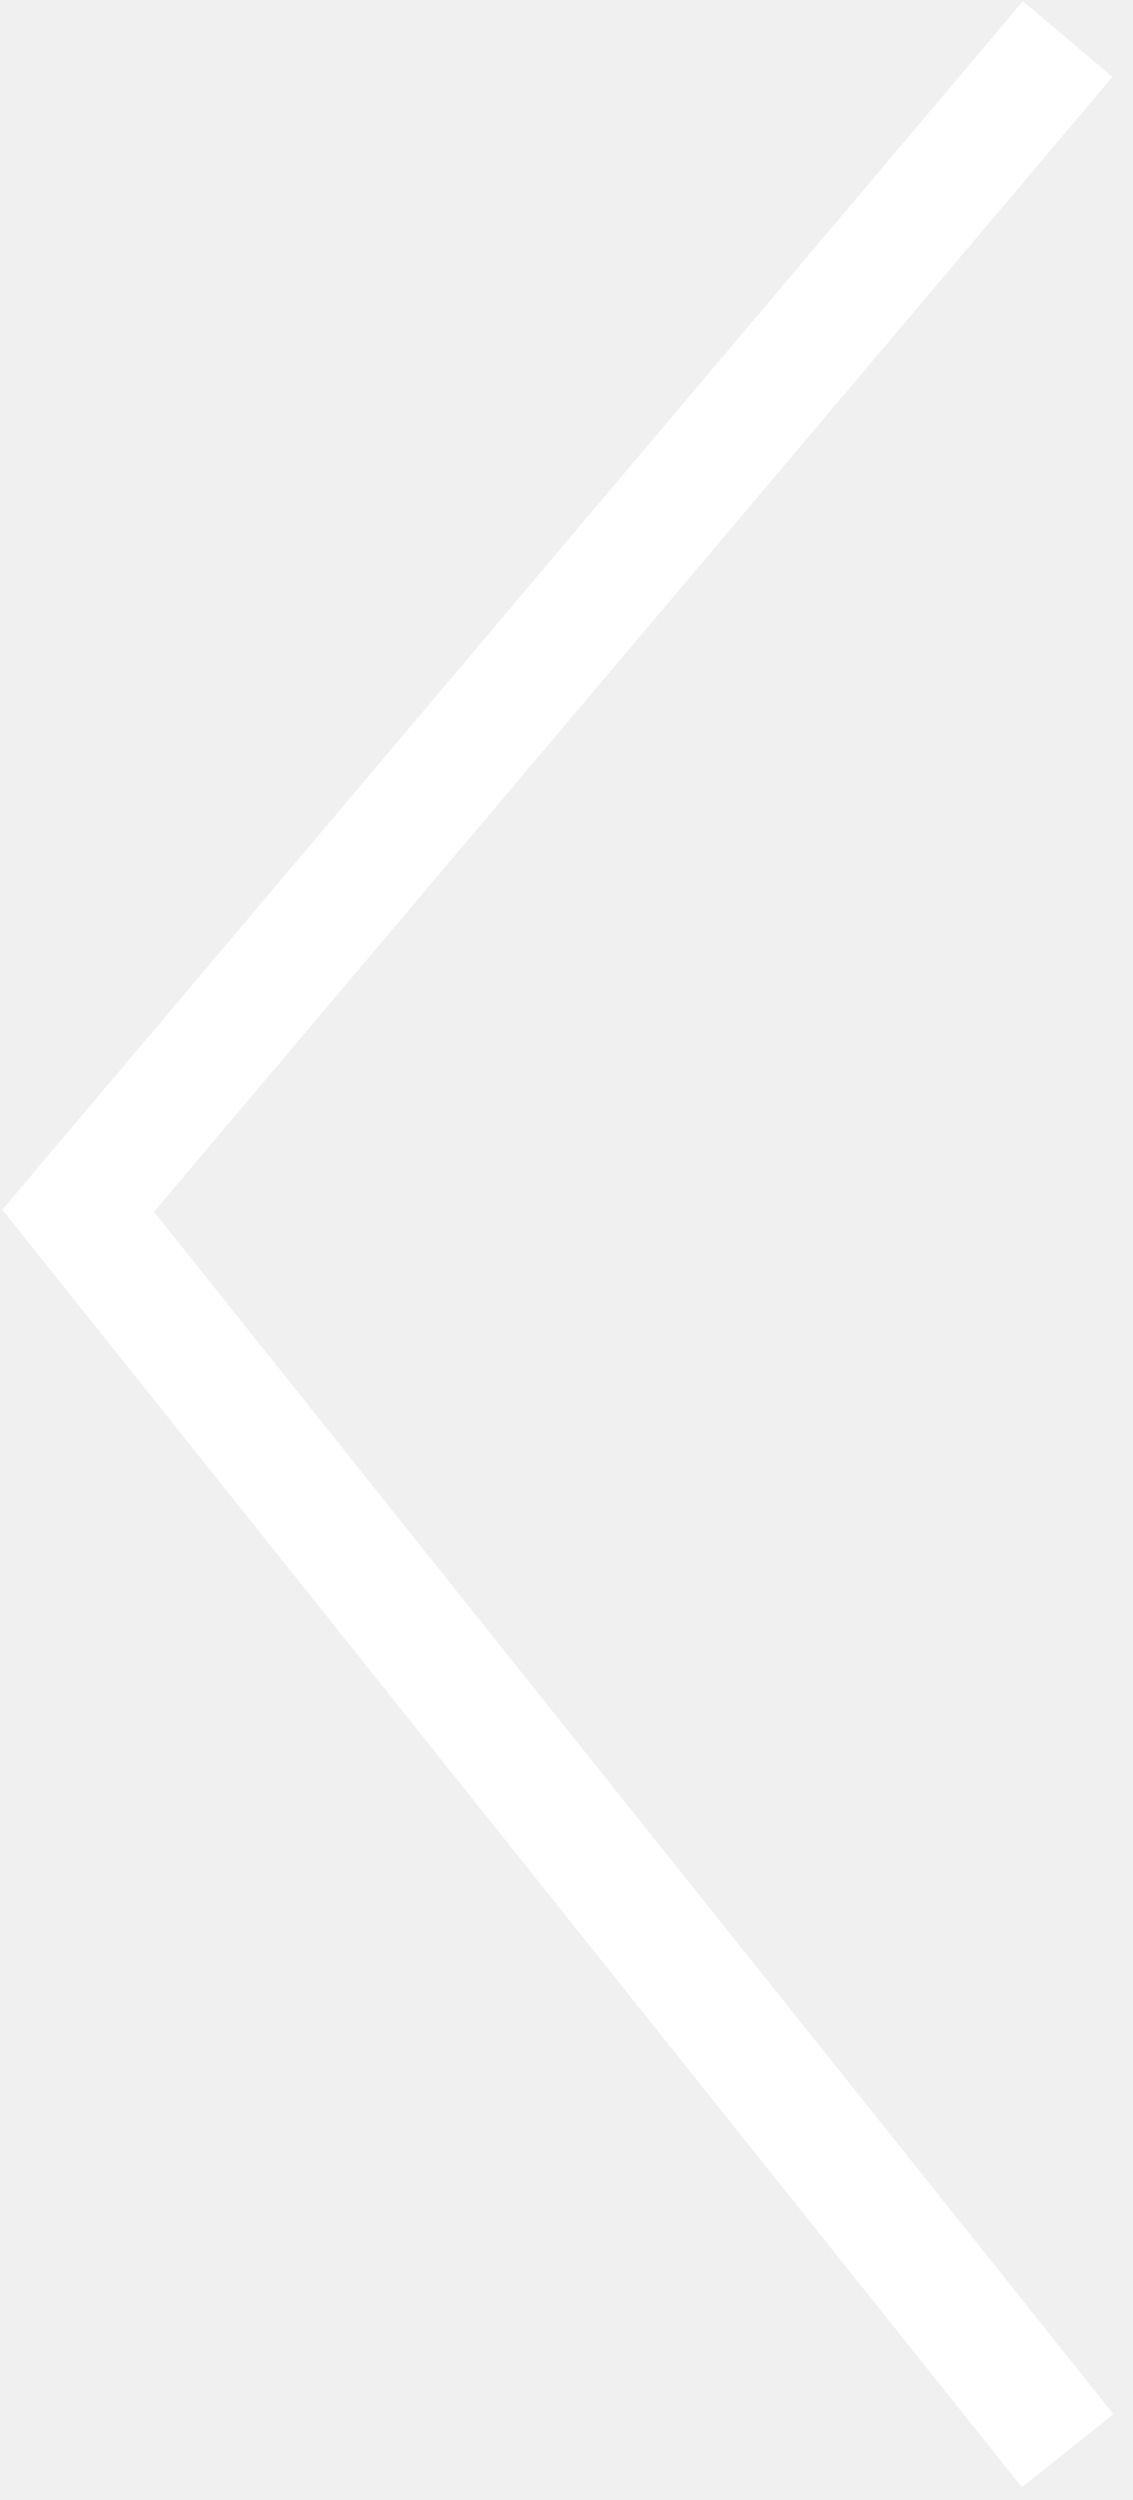
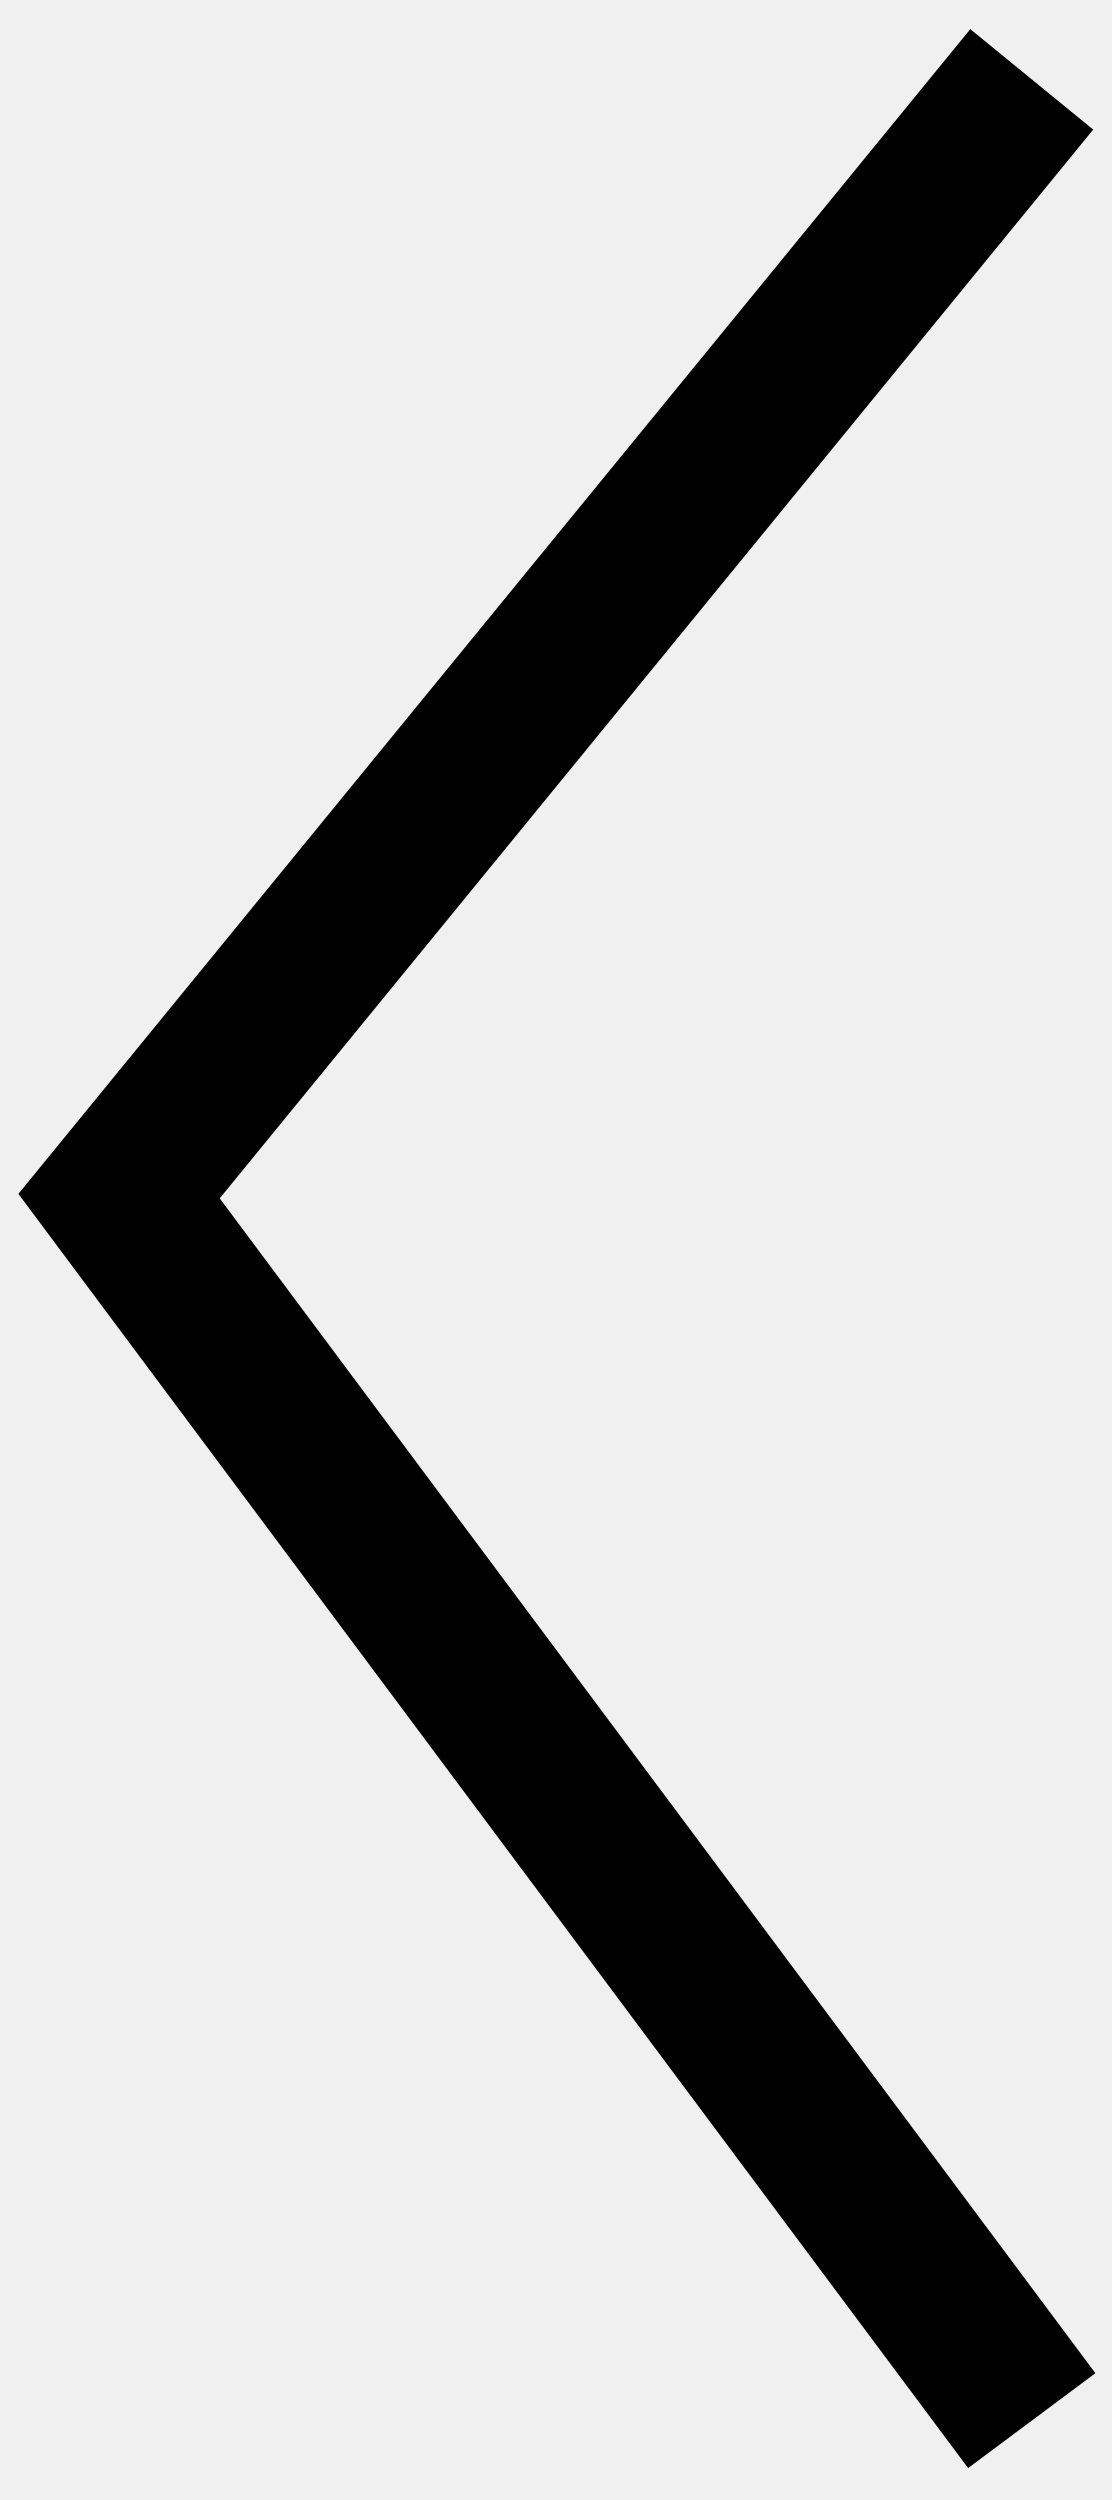
- <svg xmlns="http://www.w3.org/2000/svg" width="29px" height="64px" viewBox="0 0 29 64" version="1.1">
+ <svg xmlns="http://www.w3.org/2000/svg" width="28px" height="63px" viewBox="0 0 28 63" version="1.1">
  <g id="Page-1" stroke="none" stroke-width="1" fill="none" fill-rule="evenodd">
-     <polyline id="Path-3" stroke="#FFFFFF" stroke-width="3" transform="translate(14.66619, 31.86895) scale(-1, 1) translate(-14.66619, -31.86895) " points="2 1 27.332 30.995 2 62.738" />
+     <g id="Homescreen/work-mobile" transform="translate(-6, -1068)" stroke="#000000" stroke-width="4">
+       <polyline id="Path-2" transform="translate(20.5, 1099.5) scale(-1, 1) rotate(-90) translate(-20.5, -1099.5) " points="-9 1088 21.858 1111 50 1088" />
+     </g>
  </g>
</svg>
